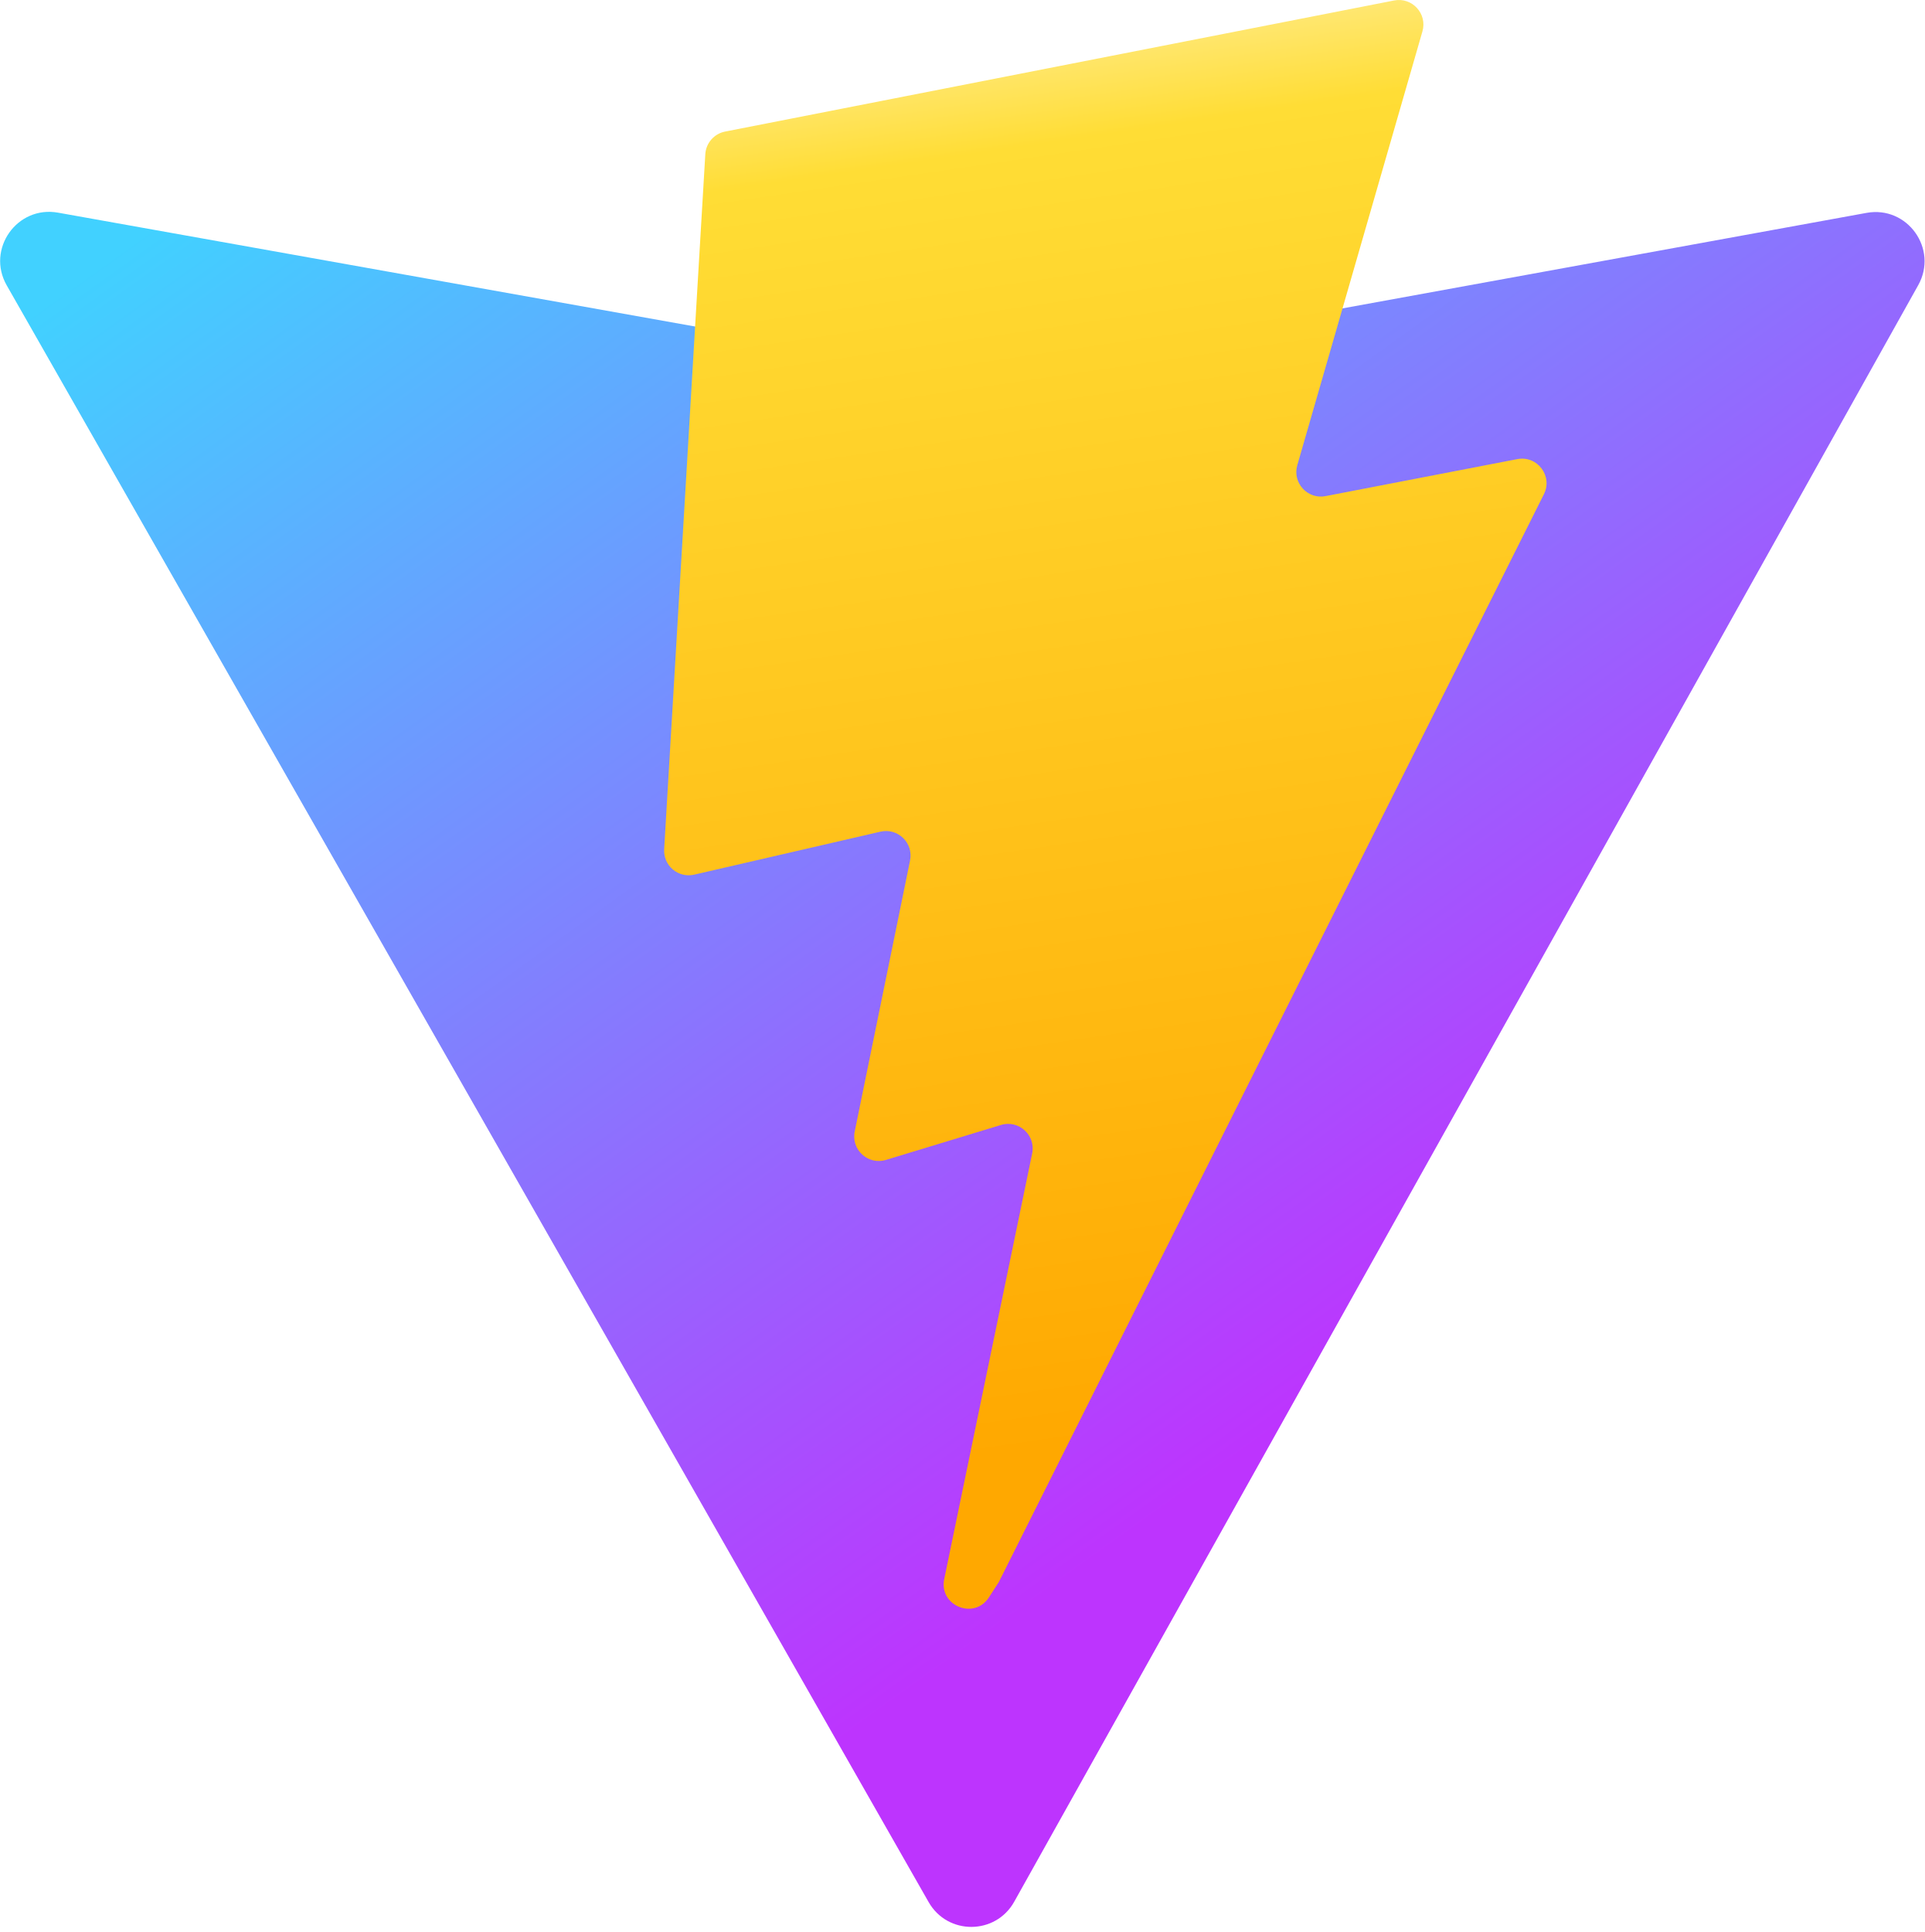
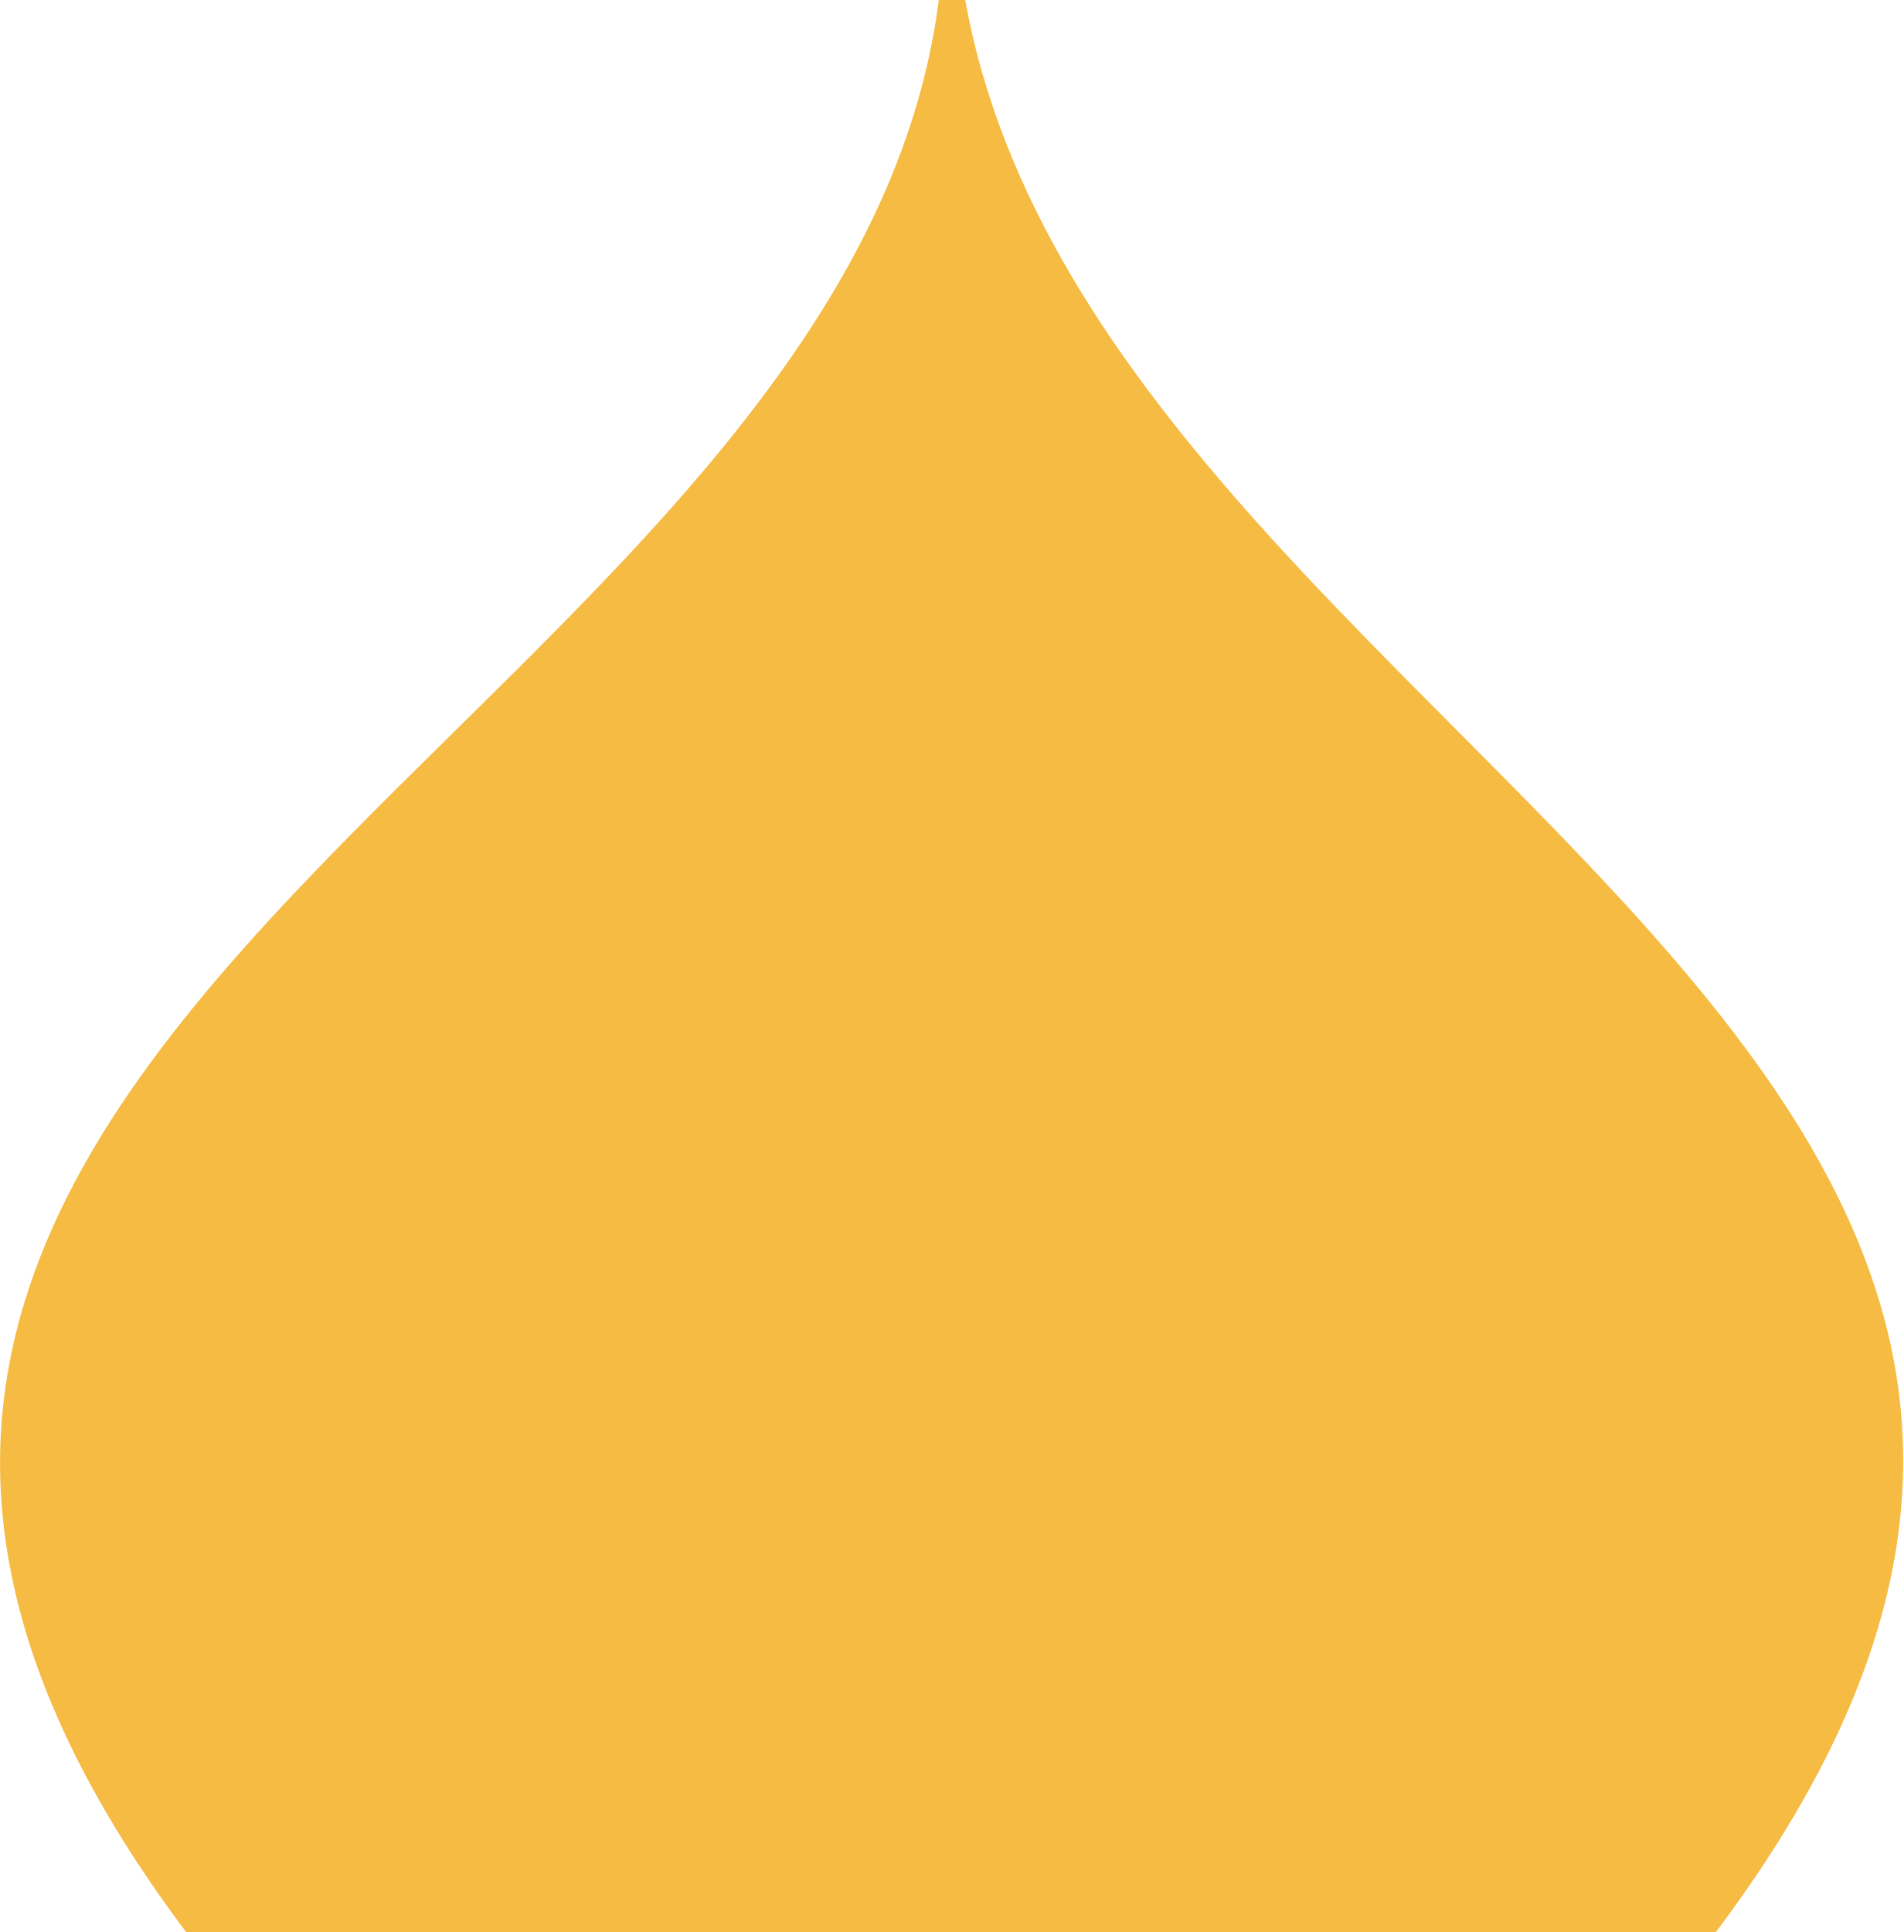
- <svg xmlns="http://www.w3.org/2000/svg" aria-hidden="true" role="img" class="iconify iconify--logos" width="31.88" height="32" preserveAspectRatio="xMidYMid meet" viewBox="0 0 256 257">
+ <svg xmlns="http://www.w3.org/2000/svg" width="274.875" height="279" viewBox="0 0 274.875 279">
  <defs>
-     <linearGradient id="IconifyId1813088fe1fbc01fb466" x1="-.828%" x2="57.636%" y1="7.652%" y2="78.411%">
-       <stop offset="0%" stop-color="#41D1FF" />
-       <stop offset="100%" stop-color="#BD34FE" />
-     </linearGradient>
-     <linearGradient id="IconifyId1813088fe1fbc01fb467" x1="43.376%" x2="50.316%" y1="2.242%" y2="89.03%">
-       <stop offset="0%" stop-color="#FFEA83" />
-       <stop offset="8.333%" stop-color="#FFDD35" />
-       <stop offset="100%" stop-color="#FFA800" />
-     </linearGradient>
+     <style>
+       .cls-1 {
+         fill: #f6bb42;
+         fill-rule: evenodd;
+       }
+     </style>
  </defs>
-   <path fill="url(#IconifyId1813088fe1fbc01fb466)" d="M255.153 37.938L134.897 252.976c-2.483 4.44-8.862 4.466-11.382.048L.875 37.958c-2.746-4.814 1.371-10.646 6.827-9.67l120.385 21.517a6.537 6.537 0 0 0 2.322-.004l117.867-21.483c5.438-.991 9.574 4.796 6.877 9.62Z" />
-   <path fill="url(#IconifyId1813088fe1fbc01fb467)" d="M185.432.063L96.44 17.501a3.268 3.268 0 0 0-2.634 3.014l-5.474 92.456a3.268 3.268 0 0 0 3.997 3.378l24.777-5.718c2.318-.535 4.413 1.507 3.936 3.838l-7.361 36.047c-.495 2.426 1.782 4.5 4.151 3.78l15.304-4.649c2.372-.72 4.652 1.36 4.15 3.788l-11.698 56.621c-.732 3.542 3.979 5.473 5.943 2.437l1.313-2.028l72.516-144.72c1.215-2.423-.88-5.186-3.54-4.672l-25.505 4.922c-2.396.462-4.435-1.77-3.759-4.114l16.646-57.705c.677-2.35-1.37-4.583-3.769-4.113Z" />
+   <path id="Фигура_1_копия_4" data-name="Фигура 1 копия 4" class="cls-1" d="M139.453-16.678C141.252,105.427,356.465,147.766,244,286H34C-78.308,147.775,138,105.613,138-12c-0.2-9.414,1-1,1-1C136.154-26.314,138.517-13.368,139.453-16.678ZM175,252,152,6m21-31" transform="translate(-1.656)" />
</svg>
